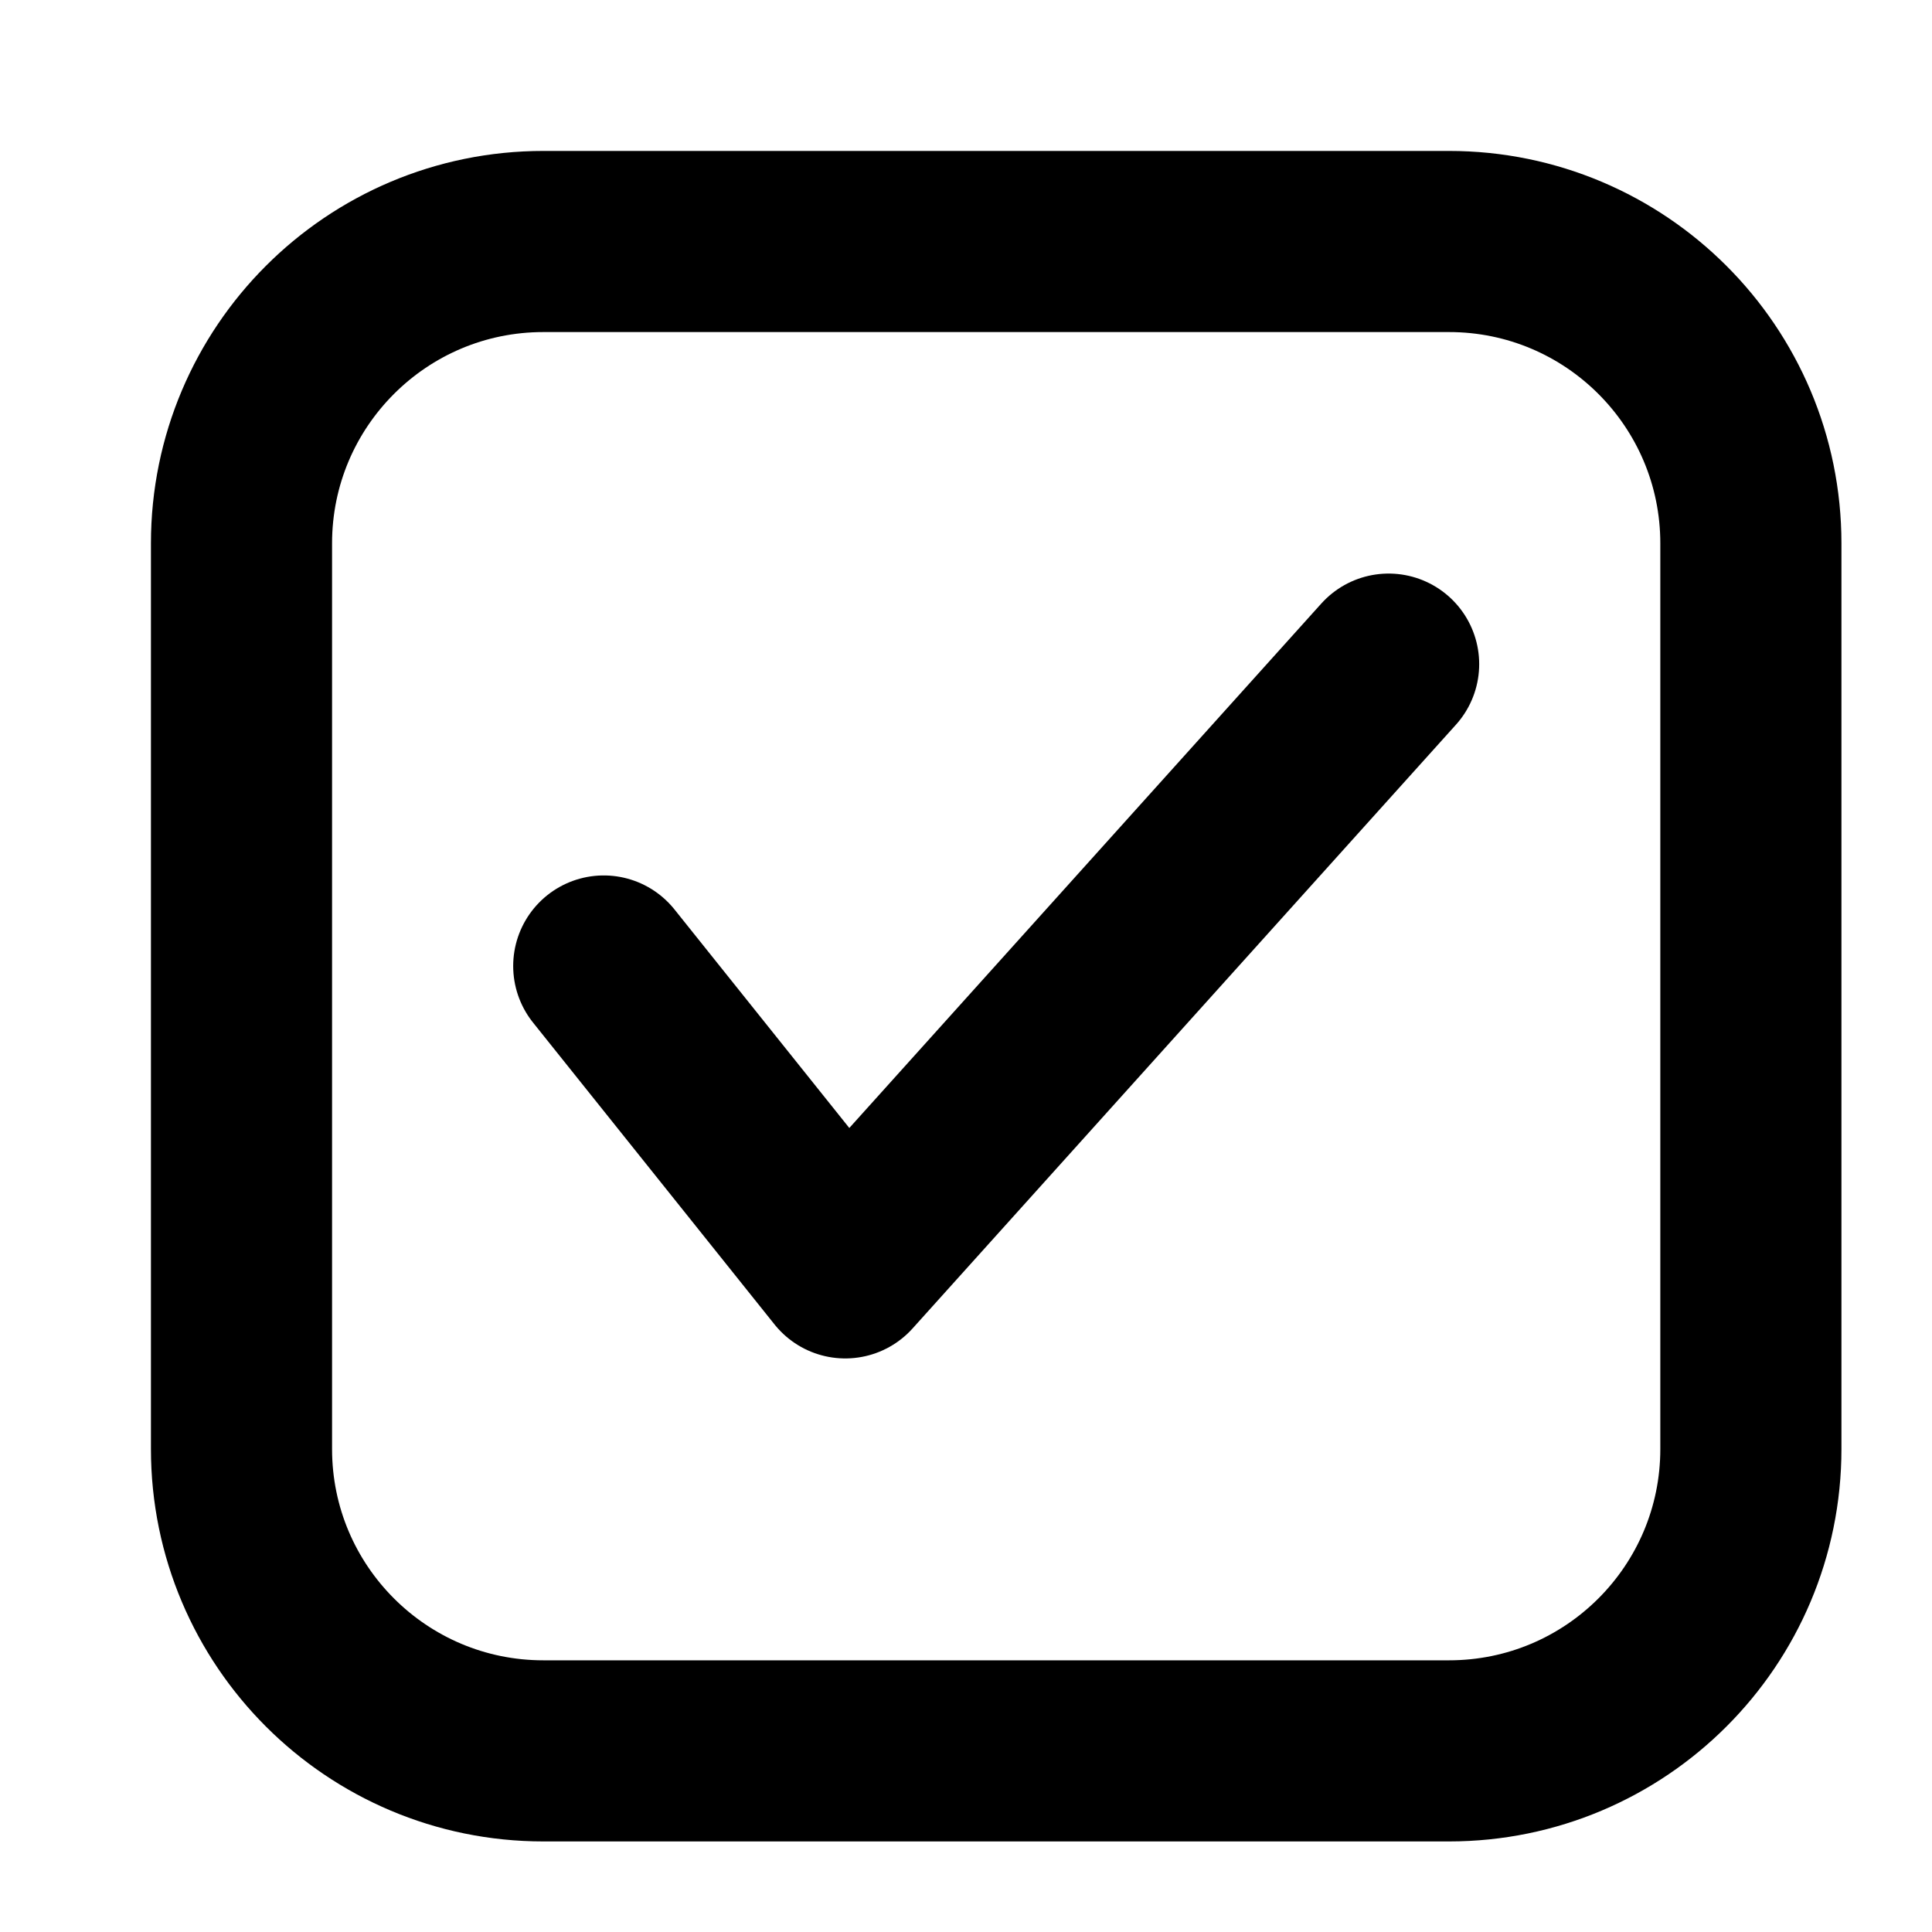
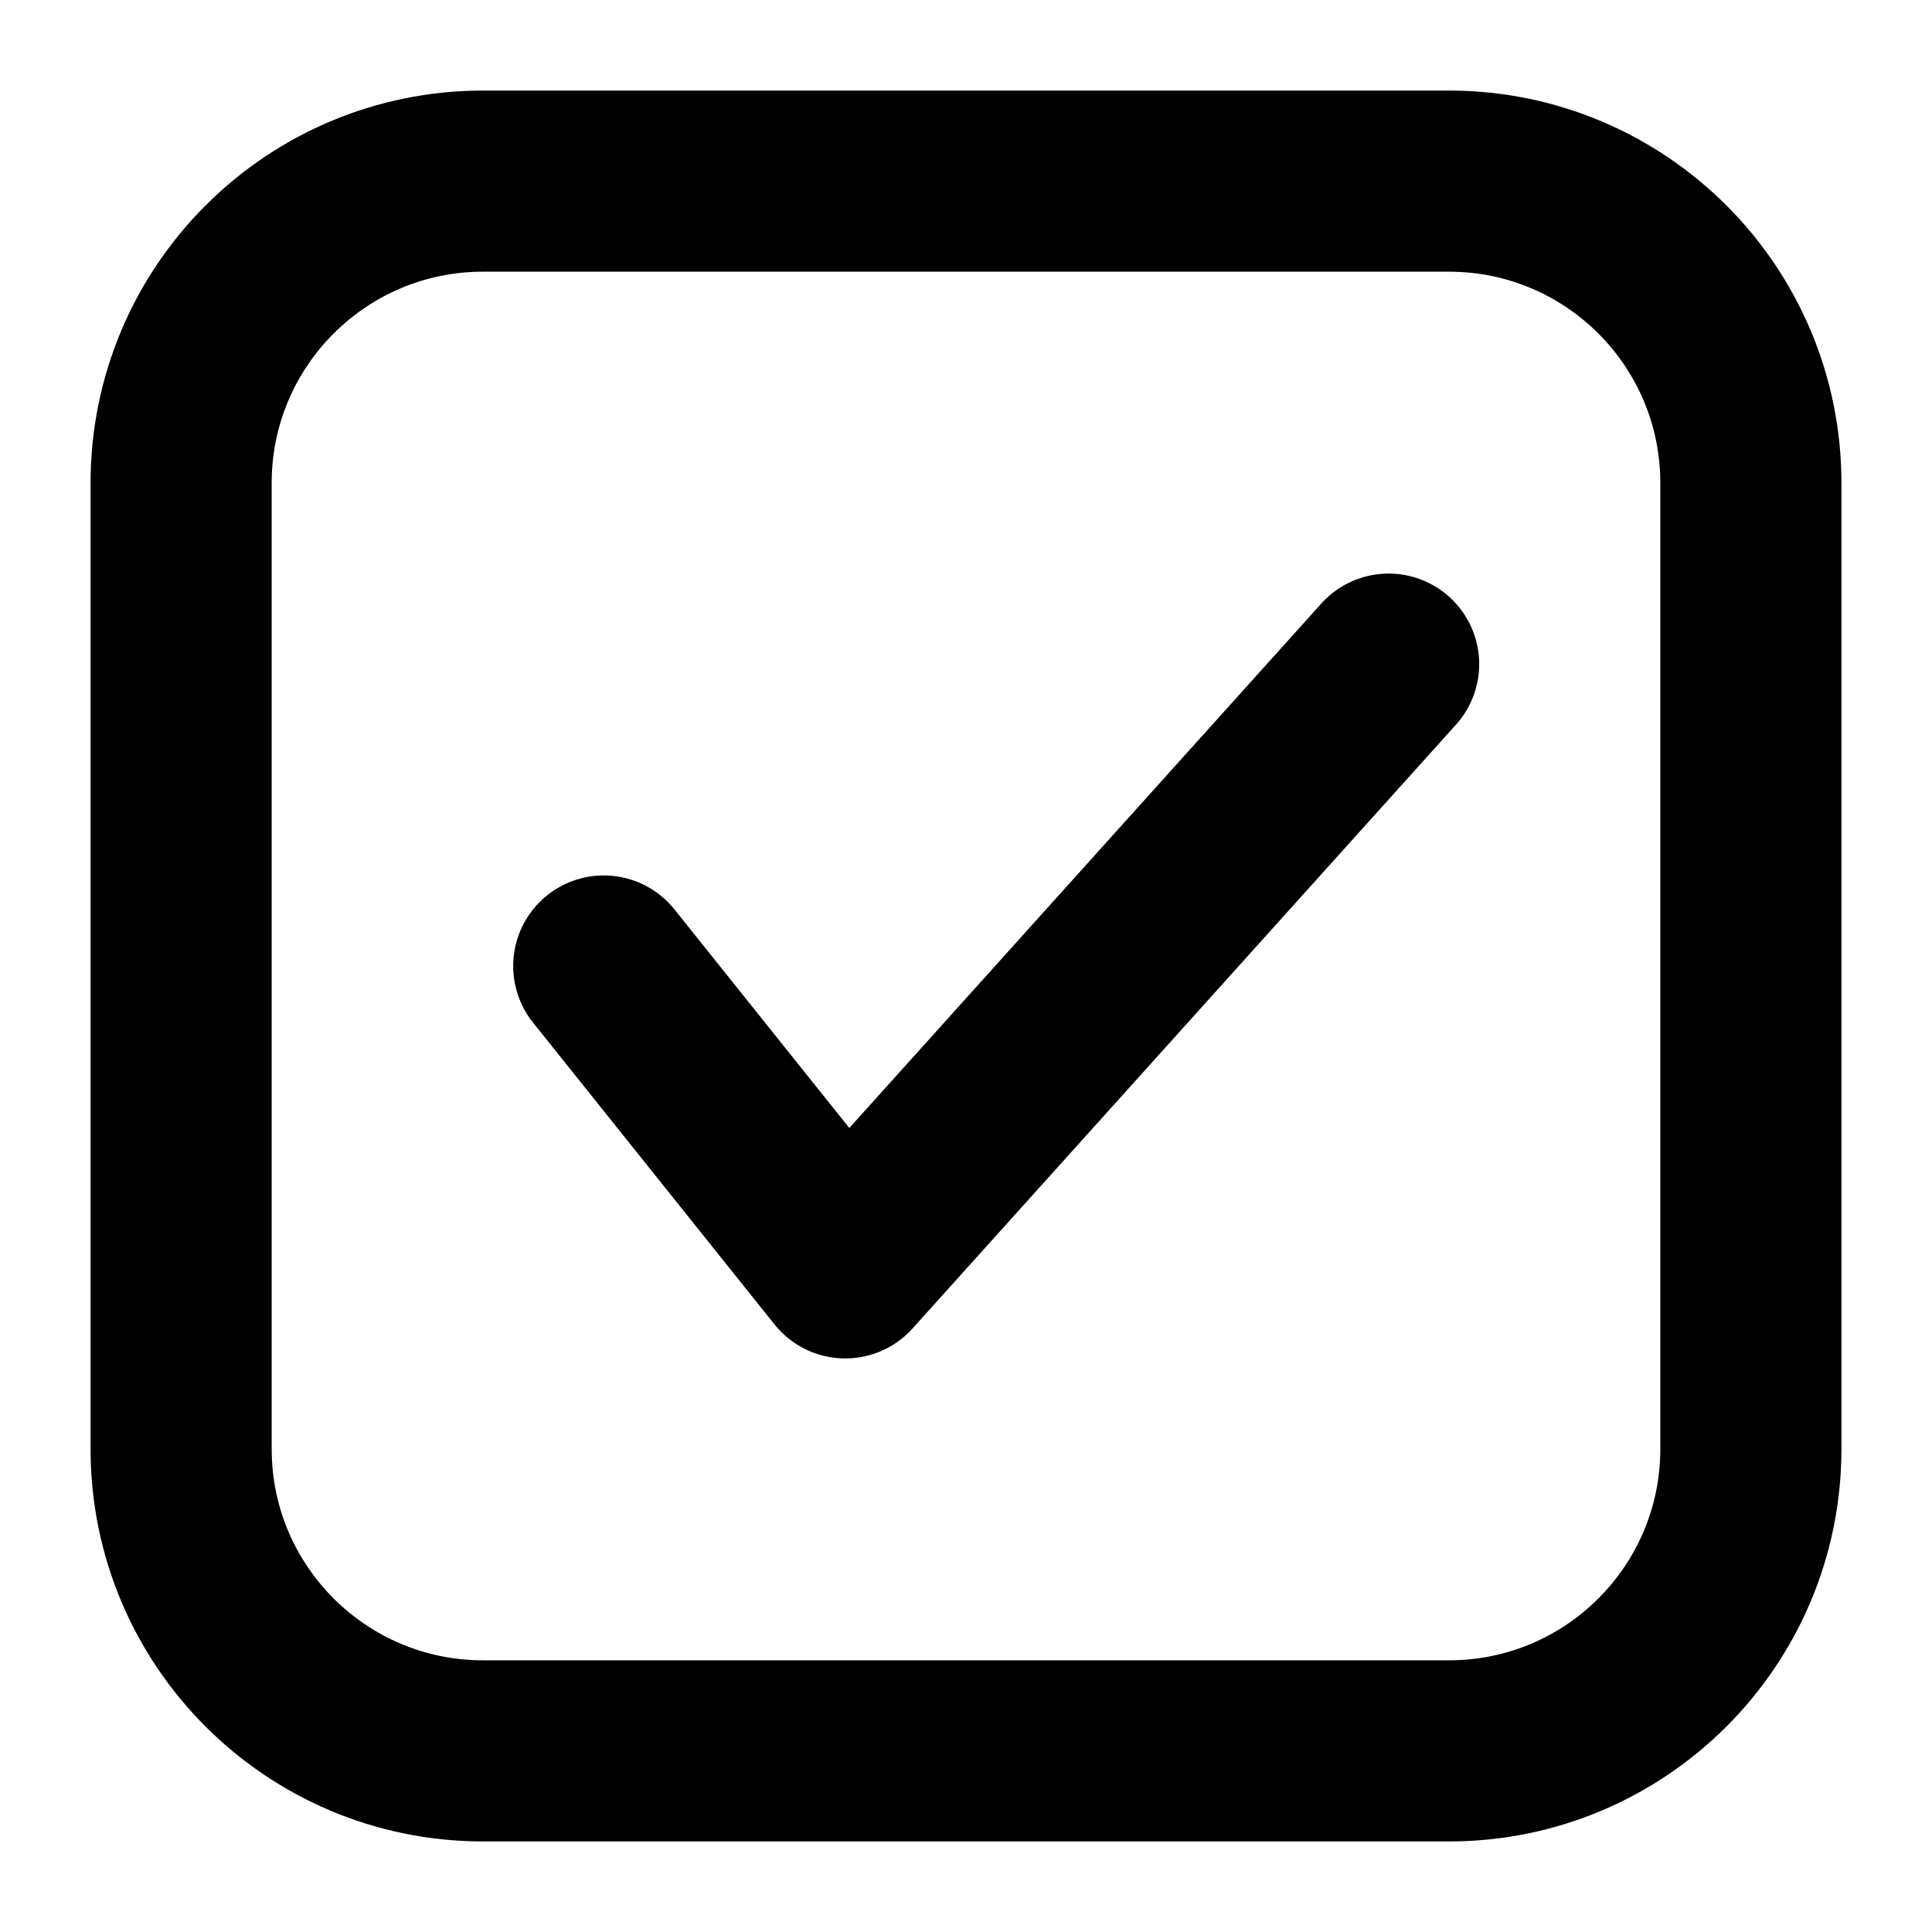
<svg xmlns="http://www.w3.org/2000/svg" viewBox="0 0 16 16" fill="none" stroke="currentColor" stroke-width="1.5" stroke-linecap="round" stroke-linejoin="round">
-   <rect x="2" y="2" width="12.5" height="12.5" rx="2.5" />
+   <rect x="1.5" y="1.5" width="13" height="13" rx="2.5" />
  <path class="accent" d="M5 8L7 10.5L11.5 5.5" />
</svg>
